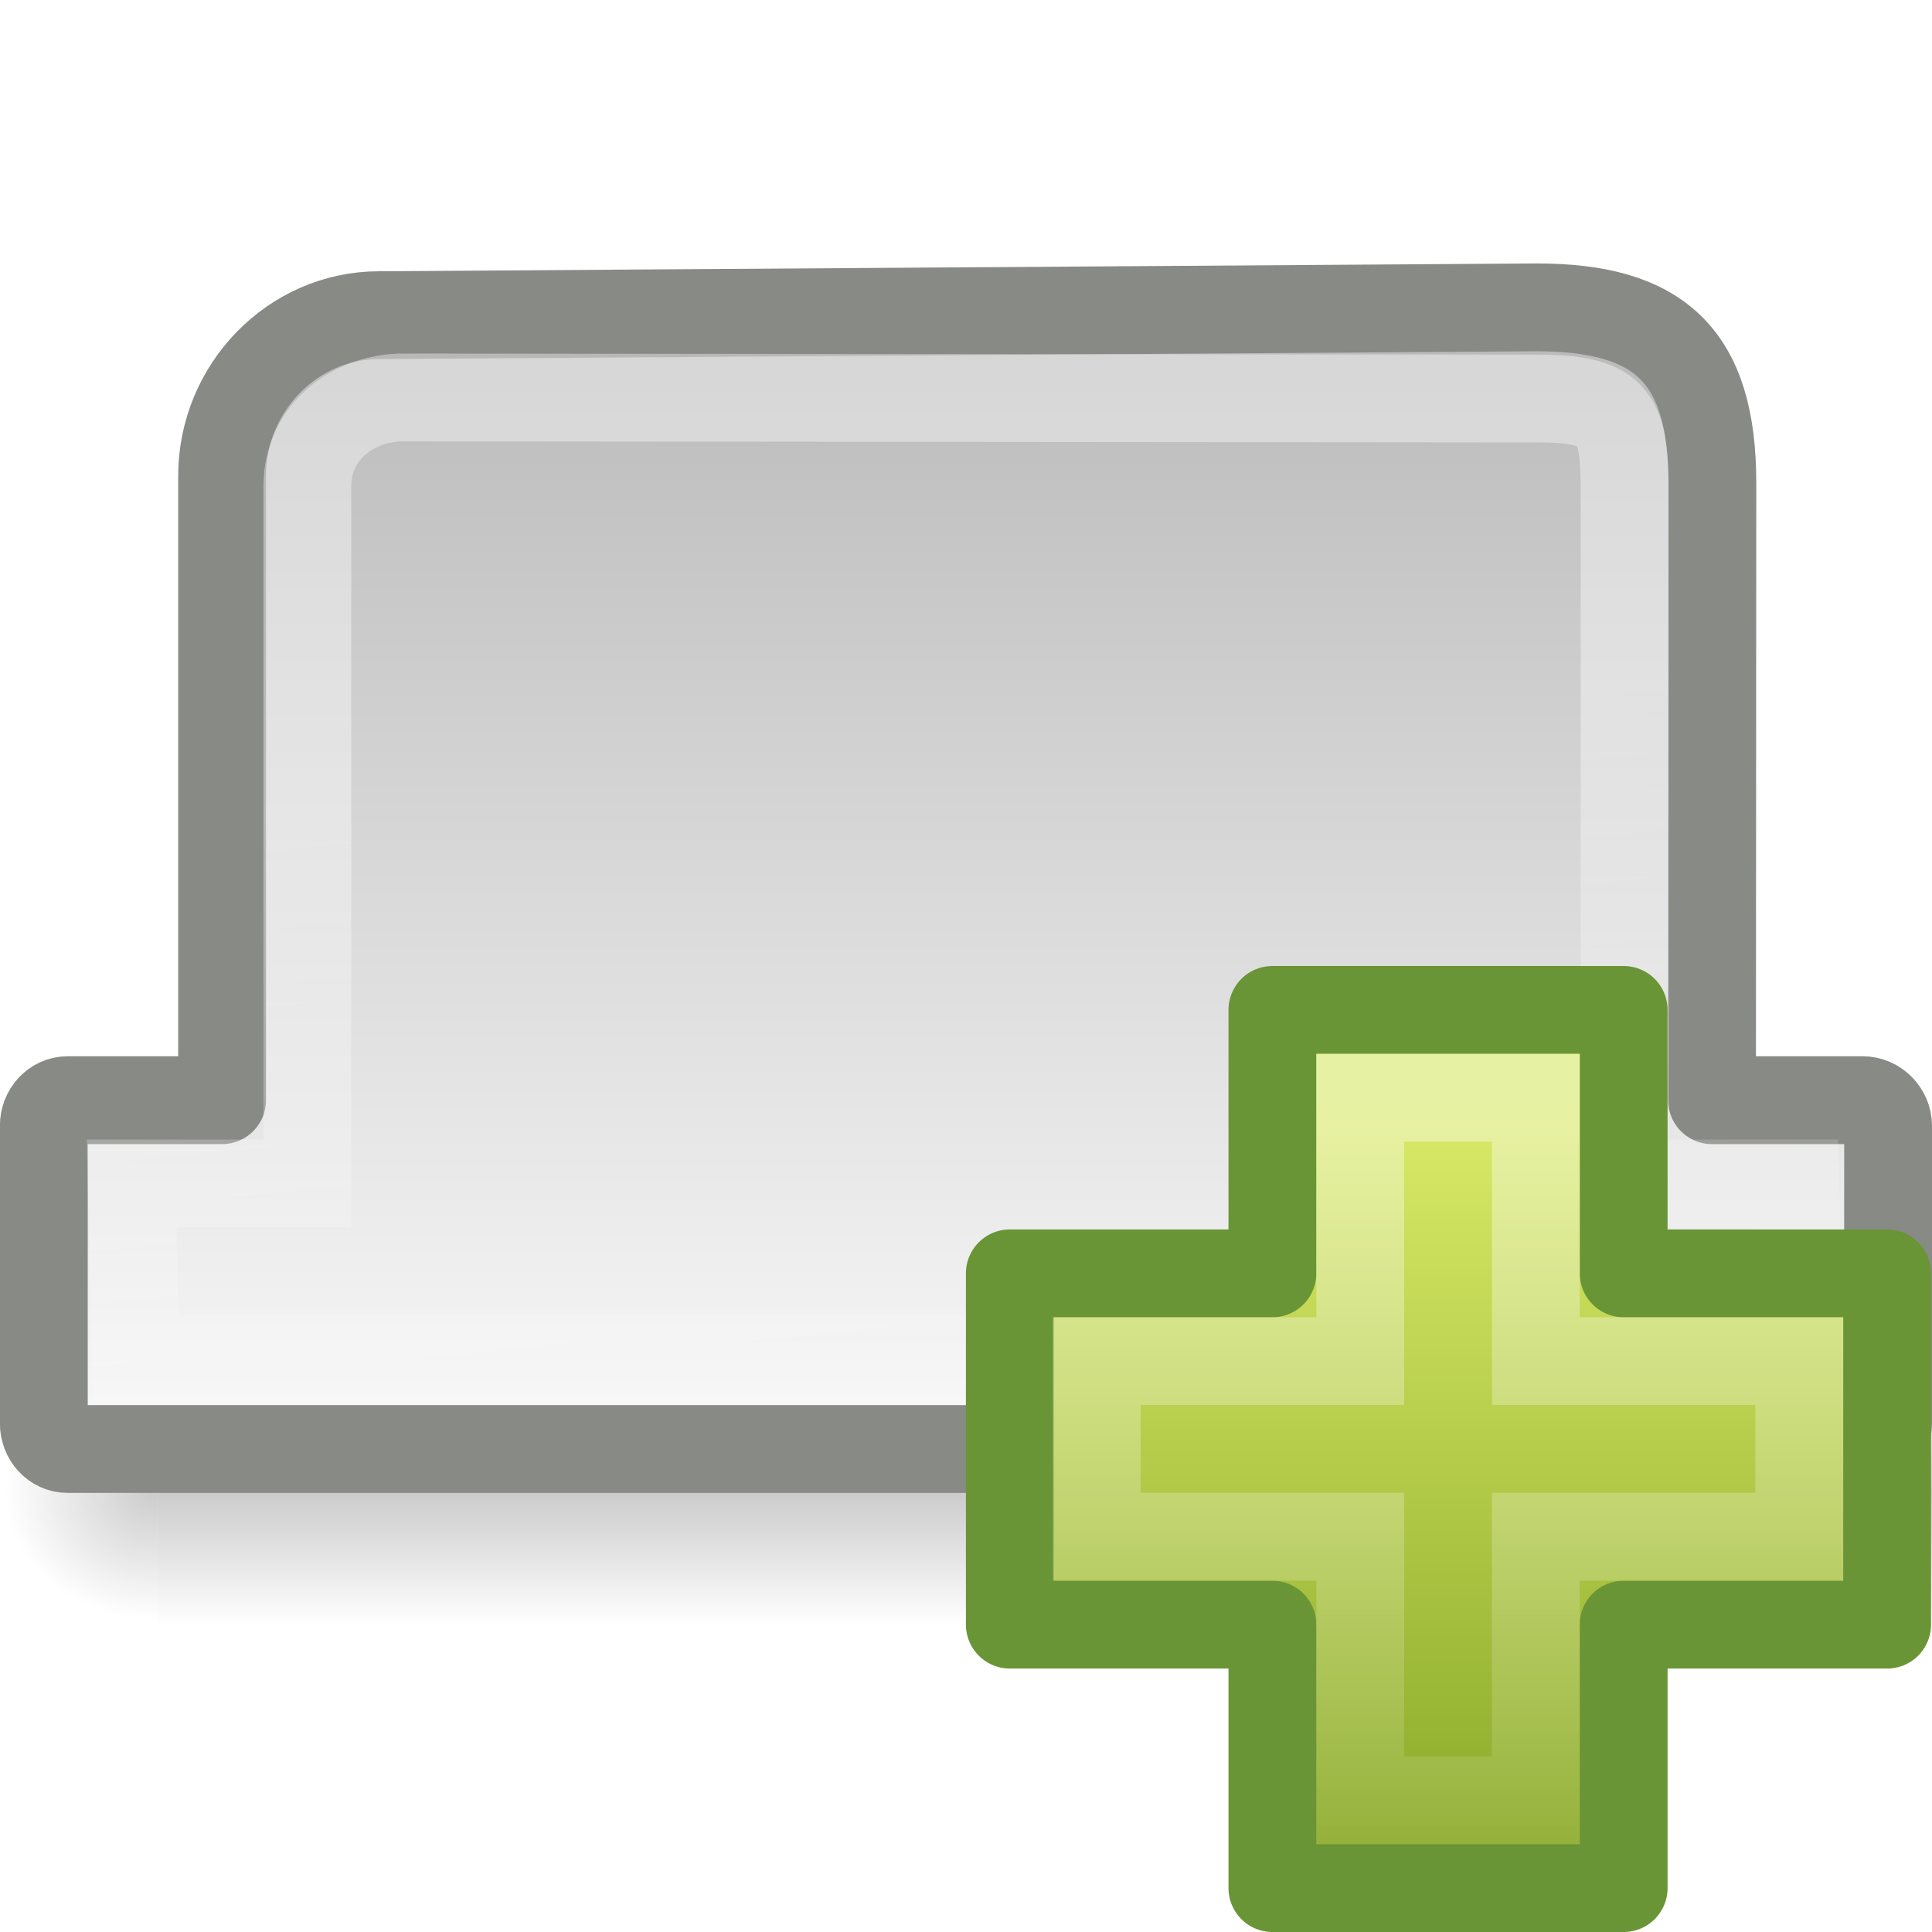
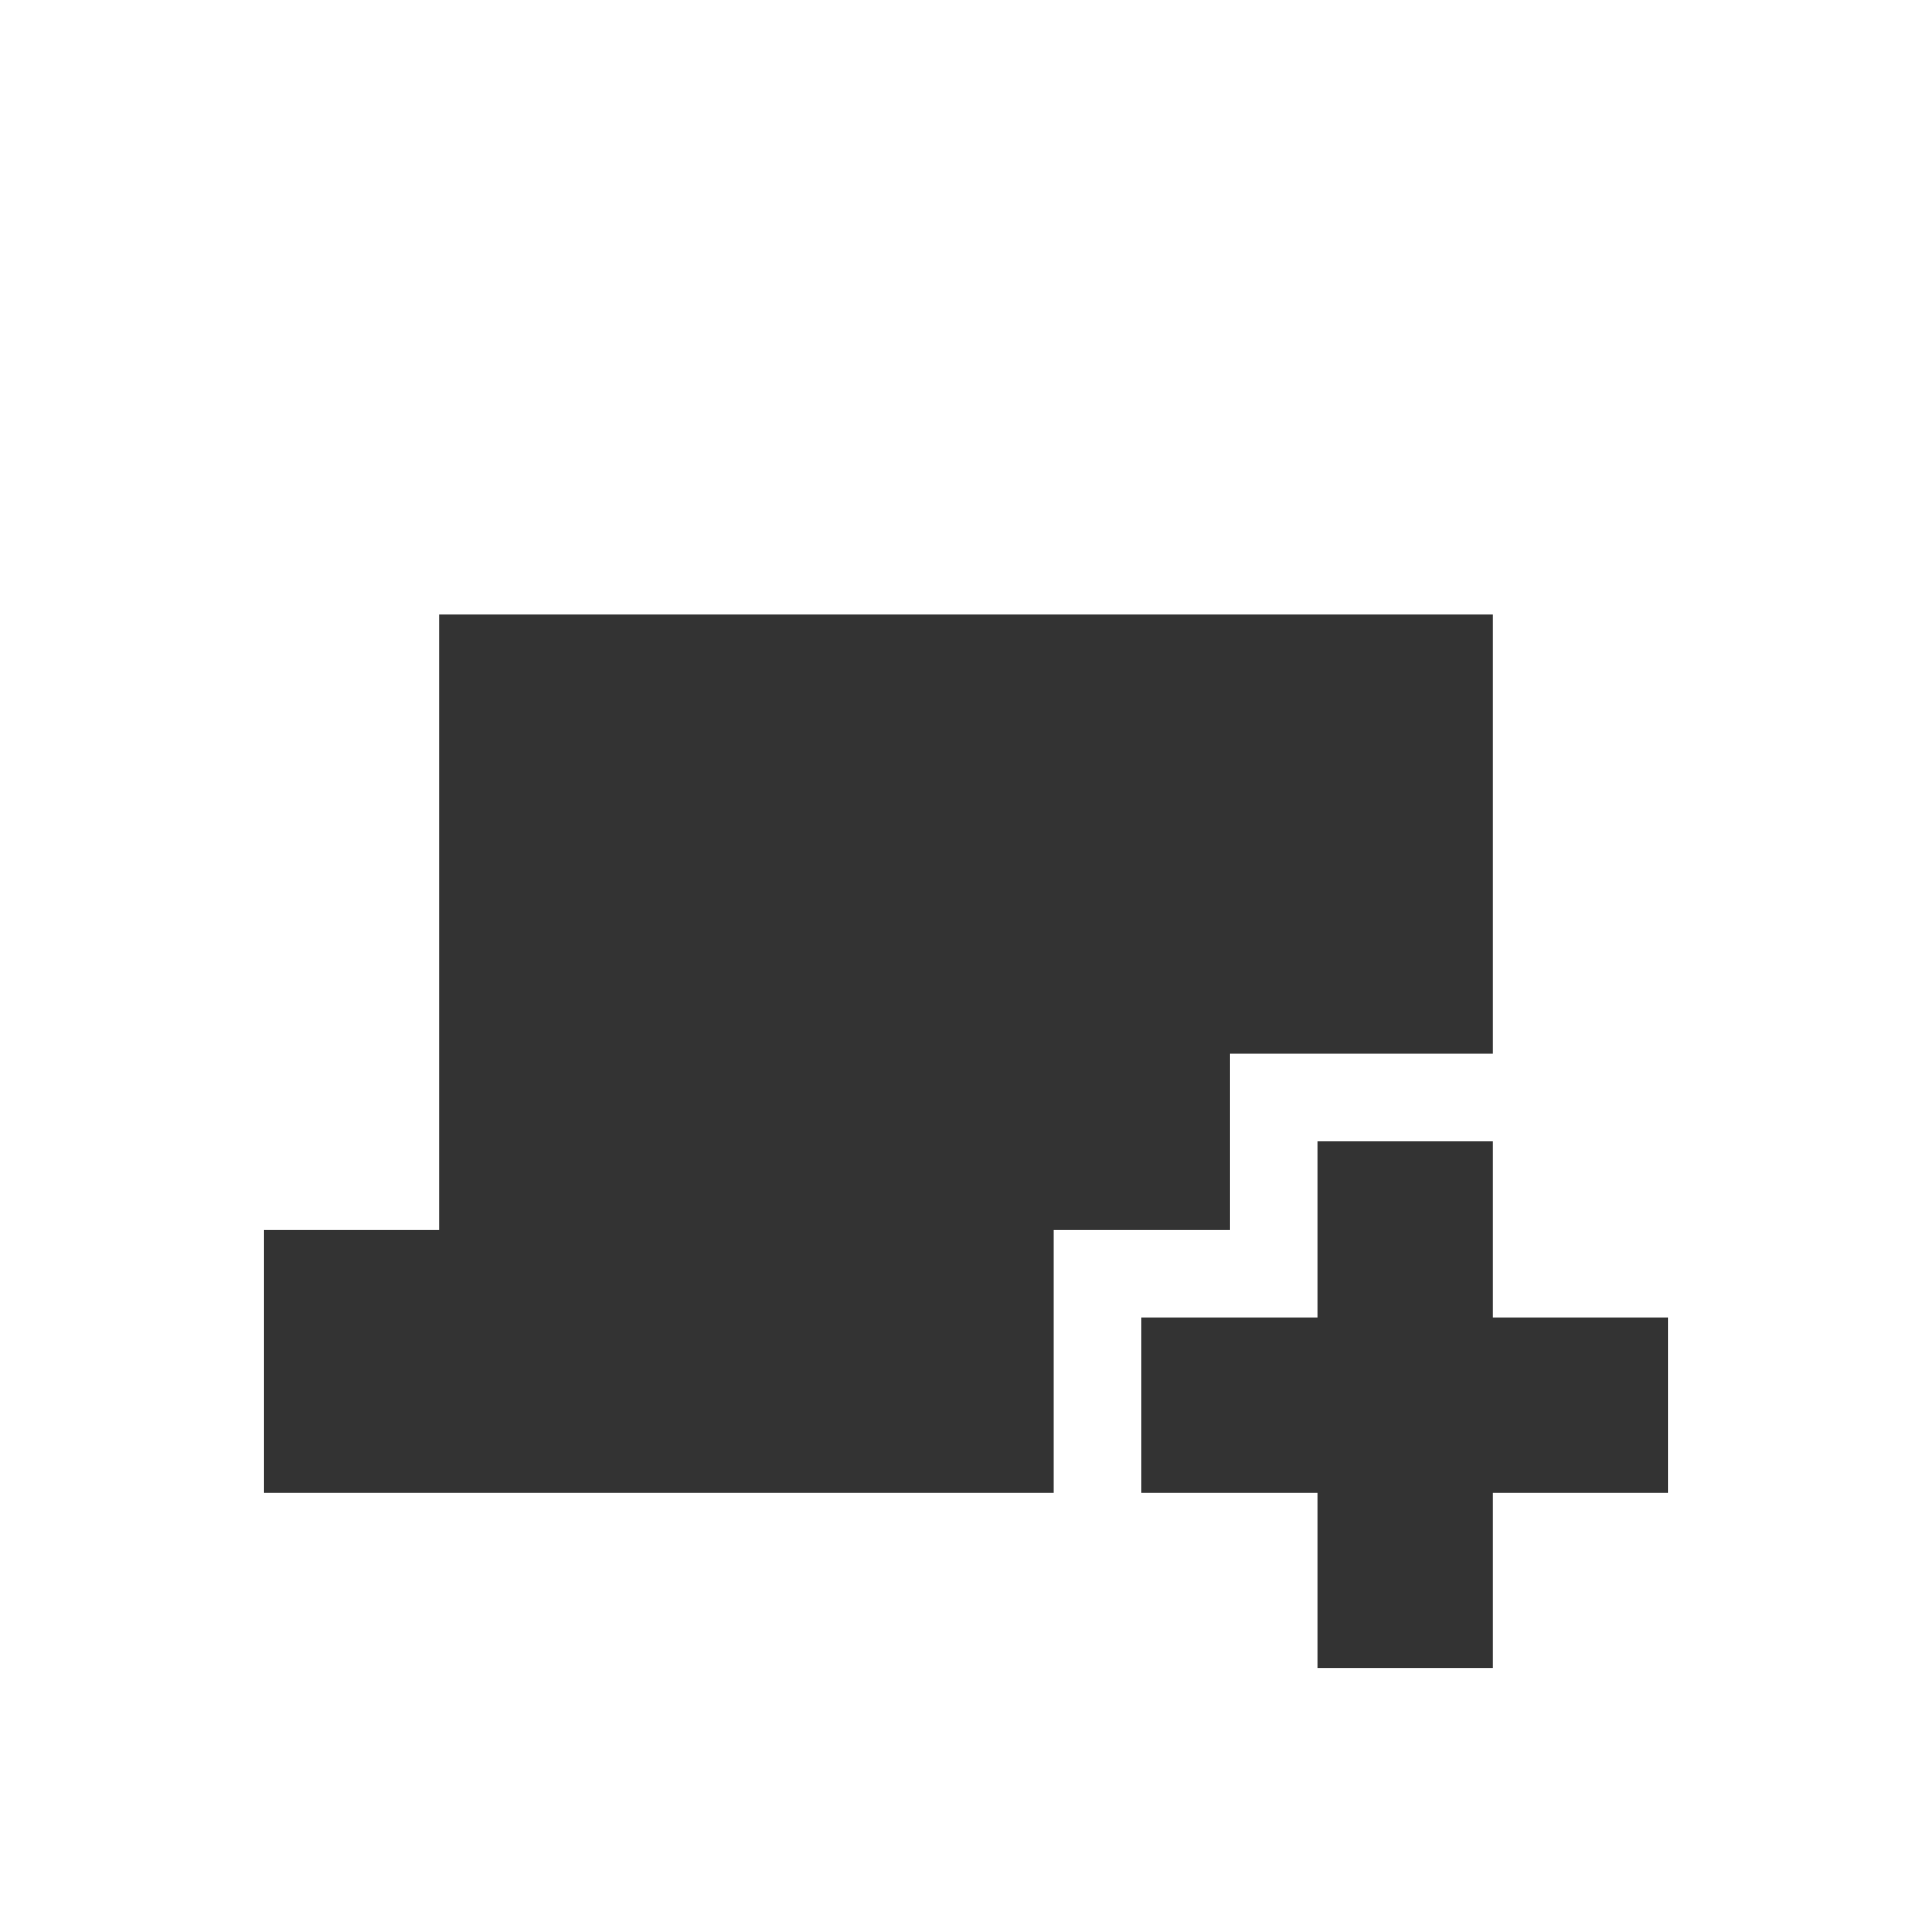
- <svg xmlns="http://www.w3.org/2000/svg" xmlns:xlink="http://www.w3.org/1999/xlink" id="svg2" height="22" width="22" version="1.0">
-   <defs id="defs4">
-     <radialGradient id="radialGradient10633" xlink:href="#linearGradient5060" gradientUnits="userSpaceOnUse" cy="486.65" cx="605.71" gradientTransform="matrix(.014458 0 0 .0092249 12.122 14.197)" r="117.14" />
-     <linearGradient id="linearGradient5060">
-       <stop id="stop5062" offset="0" />
-       <stop id="stop5064" style="stop-opacity:0" offset="1" />
+ <svg xmlns="http://www.w3.org/2000/svg" id="svg3396" height="22" width="22" version="1.0">
+   <defs id="defs3398">
+     <radialGradient id="radialGradient2661" gradientUnits="userSpaceOnUse" cy="35.127" cx="23.071" gradientTransform="matrix(1.0638,0.013724,-0.009553,0.23168,118.7659,36.59173)" r="10.319">
+       <stop id="stop2093" offset="0" />
+       <stop id="stop2095" style="stop-opacity:0" offset="1" />
+     </radialGradient>
+     <linearGradient id="linearGradient2658" y2="46.073" gradientUnits="userSpaceOnUse" x2="28.857" y1="26" x1="28.857" gradientTransform="translate(106.8429,-0.4812744)">
+       <stop id="stop3499" style="stop-color:#699536" offset="0" />
+       <stop id="stop3501" style="stop-color:#587d2d" offset="1" />
    </linearGradient>
-     <radialGradient id="radialGradient10631" xlink:href="#linearGradient5060" gradientUnits="userSpaceOnUse" cy="486.65" cx="605.71" gradientTransform="matrix(-.014458 0 0 .0092249 11.149 14.197)" r="117.14" />
-     <linearGradient id="linearGradient10629" y2="609.51" gradientUnits="userSpaceOnUse" x2="302.86" gradientTransform="matrix(.042249 0 0 .0092249 -2.6346 14.197)" y1="366.65" x1="302.86">
-       <stop id="stop5050" style="stop-opacity:0" offset="0" />
-       <stop id="stop5056" offset=".5" />
-       <stop id="stop5052" style="stop-opacity:0" offset="1" />
-     </linearGradient>
-     <linearGradient id="linearGradient5002" y2="17.249" gradientUnits="userSpaceOnUse" x2="20.909" gradientTransform="matrix(.51147 0 0 .5174 -.28318 -2.9719)" y1="42.125" x1="20.909">
-       <stop id="stop260" style="stop-color:#fafafa" offset="0" />
-       <stop id="stop261" style="stop-color:#bbb" offset="1" />
-     </linearGradient>
-     <linearGradient id="linearGradient4999" y2="45.015" gradientUnits="userSpaceOnUse" x2="29.268" gradientTransform="matrix(.4886 0 0 .39942 .25993 1.2851)" y1="22.765" x1="26.538">
-       <stop id="stop2202" style="stop-color:#fff" offset="0" />
-       <stop id="stop2204" style="stop-color:#fff;stop-opacity:0" offset="1" />
-     </linearGradient>
-     <linearGradient id="linearGradient4996" y2="32.485" gradientUnits="userSpaceOnUse" x2="24.104" gradientTransform="matrix(.46913 0 0 .4663 5.6899 7.8085)" y1="15.169" x1="24.104">
+     <linearGradient id="linearGradient2656" y2="32.485" gradientUnits="userSpaceOnUse" x2="24.104" gradientTransform="matrix(0.89889,0,0,0.89347,121.3789,14.95273)" y1="15.169" x1="24.104">
      <stop id="stop2266" style="stop-color:#d7e866" offset="0" />
      <stop id="stop2268" style="stop-color:#8cab2a" offset="1" />
    </linearGradient>
-     <linearGradient id="linearGradient4993" y2="47.273" gradientUnits="userSpaceOnUse" x2="24.139" gradientTransform="matrix(.2818 0 0 .2801 10.186 12.015)" y1="8.697" x1="24.139">
+     <linearGradient id="linearGradient2653" y2="47.273" gradientUnits="userSpaceOnUse" x2="24.139" gradientTransform="matrix(0.53994,0,0,0.53668,129.9939,23.01273)" y1="6.532" x1="24.139">
      <stop id="stop4224" style="stop-color:#fff" offset="0" />
      <stop id="stop4226" style="stop-color:#fff;stop-opacity:0" offset="1" />
    </linearGradient>
+     <radialGradient id="radialGradient2455" gradientUnits="userSpaceOnUse" cy="5.017" cx="3" gradientTransform="matrix(-1.2749e-8,1.7143,-2.1593,-1.46e-8,12.809,2.857)" r="21">
+       <stop id="stop3486" style="stop-color:#bdbdbd" offset="0" />
+       <stop id="stop3488" style="stop-color:#d0d0d0" offset="1" />
+     </radialGradient>
+     <linearGradient id="linearGradient2453" y2="16.19" gradientUnits="userSpaceOnUse" x2="62.989" gradientTransform="translate(-50.941,0)" y1="13.183" x1="62.989">
+       <stop id="stop6406" style="stop-color:#f9f9f9" offset="0" />
+       <stop id="stop6408" style="stop-color:#c9c9c9" offset="1" />
+     </linearGradient>
+     <radialGradient id="radialGradient7600-312" gradientUnits="userSpaceOnUse" cy="486.65" cx="605.71" gradientTransform="matrix(-0.03213,0,0,0.037059,23.363,25.412)" r="117.14">
+       <stop id="stop2681" offset="0" />
+       <stop id="stop2683" style="stop-opacity:0" offset="1" />
+     </radialGradient>
+     <radialGradient id="radialGradient7598-526" gradientUnits="userSpaceOnUse" cy="486.65" cx="605.71" gradientTransform="matrix(0.03213,0,0,0.037059,24.637,25.412)" r="117.14">
+       <stop id="stop2675" offset="0" />
+       <stop id="stop2677" style="stop-opacity:0" offset="1" />
+     </radialGradient>
+     <linearGradient id="linearGradient7596-975" y2="609.51" gradientUnits="userSpaceOnUse" x2="302.86" gradientTransform="matrix(0.08284,0,0,0.037059,-5.9408,25.412)" y1="366.65" x1="302.86">
+       <stop id="stop2667" style="stop-opacity:0" offset="0" />
+       <stop id="stop2669" offset=".5" />
+       <stop id="stop2671" style="stop-opacity:0" offset="1" />
+     </linearGradient>
+     <linearGradient id="linearGradient2446" y2="15.944" gradientUnits="userSpaceOnUse" x2="65.34" gradientTransform="translate(-53.765,-0.11419)" y1="45.114" x1="82.453">
+       <stop id="stop3624" style="stop-color:#bb2b12" offset="0" />
+       <stop id="stop3626" style="stop-color:#cd7233" offset="1" />
+     </linearGradient>
+     <radialGradient id="radialGradient2444" gradientUnits="userSpaceOnUse" cy="14.113" cx="63.969" gradientTransform="matrix(1.5647,-9.5143e-8,6.1772e-8,1.0159,-86.213,8.1461)" r="23.097">
+       <stop id="stop3618" style="stop-color:#f0c178" offset="0" />
+       <stop id="stop3270" style="stop-color:#e18941" offset=".5" />
+       <stop id="stop3620" style="stop-color:#ec4f18" offset="1" />
+     </radialGradient>
+     <linearGradient id="linearGradient2441" y2="36.658" gradientUnits="userSpaceOnUse" x2="22.809" gradientTransform="matrix(1.1447,0,0,0.99775,-3.4661,1.0988)" y1="49.629" x1="22.935">
+       <stop id="stop2661" style="stop-color:#0a0a0a;stop-opacity:.498" offset="0" />
+       <stop id="stop2663" style="stop-color:#0a0a0a;stop-opacity:0" offset="1" />
+     </linearGradient>
+     <radialGradient id="radialGradient2438" gradientUnits="userSpaceOnUse" cy="8.302" cx="7.265" gradientTransform="matrix(0,1.208,-1.6272,0,26.372,8.2665)" r="20.98">
+       <stop id="stop2693" style="stop-color:#fff;stop-opacity:0.4" offset="0" />
+       <stop id="stop2695" style="stop-color:#fff;stop-opacity:0" offset="1" />
+     </radialGradient>
+     <linearGradient id="linearGradient2435" y2="33.955" gradientUnits="userSpaceOnUse" x2="15.215" y1="22.292" x1="11.566">
+       <stop id="stop2687" style="stop-color:#fff;stop-opacity:.275" offset="0" />
+       <stop id="stop2689" style="stop-color:#fff;stop-opacity:.078" offset="1" />
+     </linearGradient>
  </defs>
-   <g id="layer1" transform="translate(0,-2)">
-     <g id="g10624" style="opacity:.5" transform="matrix(1 0 0 1.3391 -.63517 -6.0402)">
-       <rect id="rect2879" style="opacity:.402;fill:url(#linearGradient10629)" height="2.24" width="20.4" y="17.579" x="2.435" />
-       <path id="path2881" style="opacity:.402;fill:url(#radialGradient10631)" d="m2.435 17.579v2.24c-0.745 0.004-1.8-0.502-1.8-1.12 0-0.618 0.831-1.12 1.8-1.12z" />
-       <path id="path2883" style="opacity:.402;fill:url(#radialGradient10633)" d="m20.835 17.579v2.24c0.745 0.004 1.8-0.502 1.8-1.12 0-0.618-0.831-1.12-1.8-1.12z" />
-     </g>
-     <path id="rect1316" style="stroke-linejoin:round;fill-rule:evenodd;stroke:#888a85;fill:url(#linearGradient5002)" d="m4.316 5.589c-0.982 0-1.787 0.827-1.787 1.832v7.107h-1.758c-0.155 0-0.272 0.134-0.272 0.291v3.39c0 0.157 0.117 0.291 0.272 0.291h20.441c0.155 0 0.288-0.134 0.288-0.291v-3.39c0-0.157-0.133-0.291-0.288-0.291h-1.717l0.004-7.028c0-1.459-0.613-2-2-2l-13.184 0.089z" />
-     <path id="path1331" style="opacity:.4;stroke:url(#linearGradient4999);stroke-linecap:round;fill:none" d="m4.598 6.525c-0.565 0-1.098 0.385-1.098 1.014v7.937h-2l0.045 2h18.955l-0.056-2h-1.944v-8c-0.02-0.724-0.112-0.938-1-0.938l-12.902-0.012z" />
-     <path id="path7096" style="stroke-linejoin:round;fill-rule:evenodd;stroke:#699536;fill:url(#linearGradient4996)" d="m14.489 16.5v-3h4v3h3v4h-3v3h-4v-3h-2.99v-4h2.99z" />
-     <path id="path7098" style="opacity:.4;stroke:url(#linearGradient4993);fill:none" d="m15.489 17.5v-3h2v3h3v2h-3v3h-2v-3h-3v-2h3z" />
-   </g>
+   <path style="opacity:0.8;fill:#000000;fill-opacity:1;stroke:none" d="m 3,14 0,3 9,0 0,-3 2,0 0,-2 3,0 0,-5 -12,0 0,7 z m 12,-1 0,2 -2,0 0,2 2,0 0,2 2,0 0,-2 2,0 0,-2 -2,0 0,-2 z" id="path3027" />
</svg>
